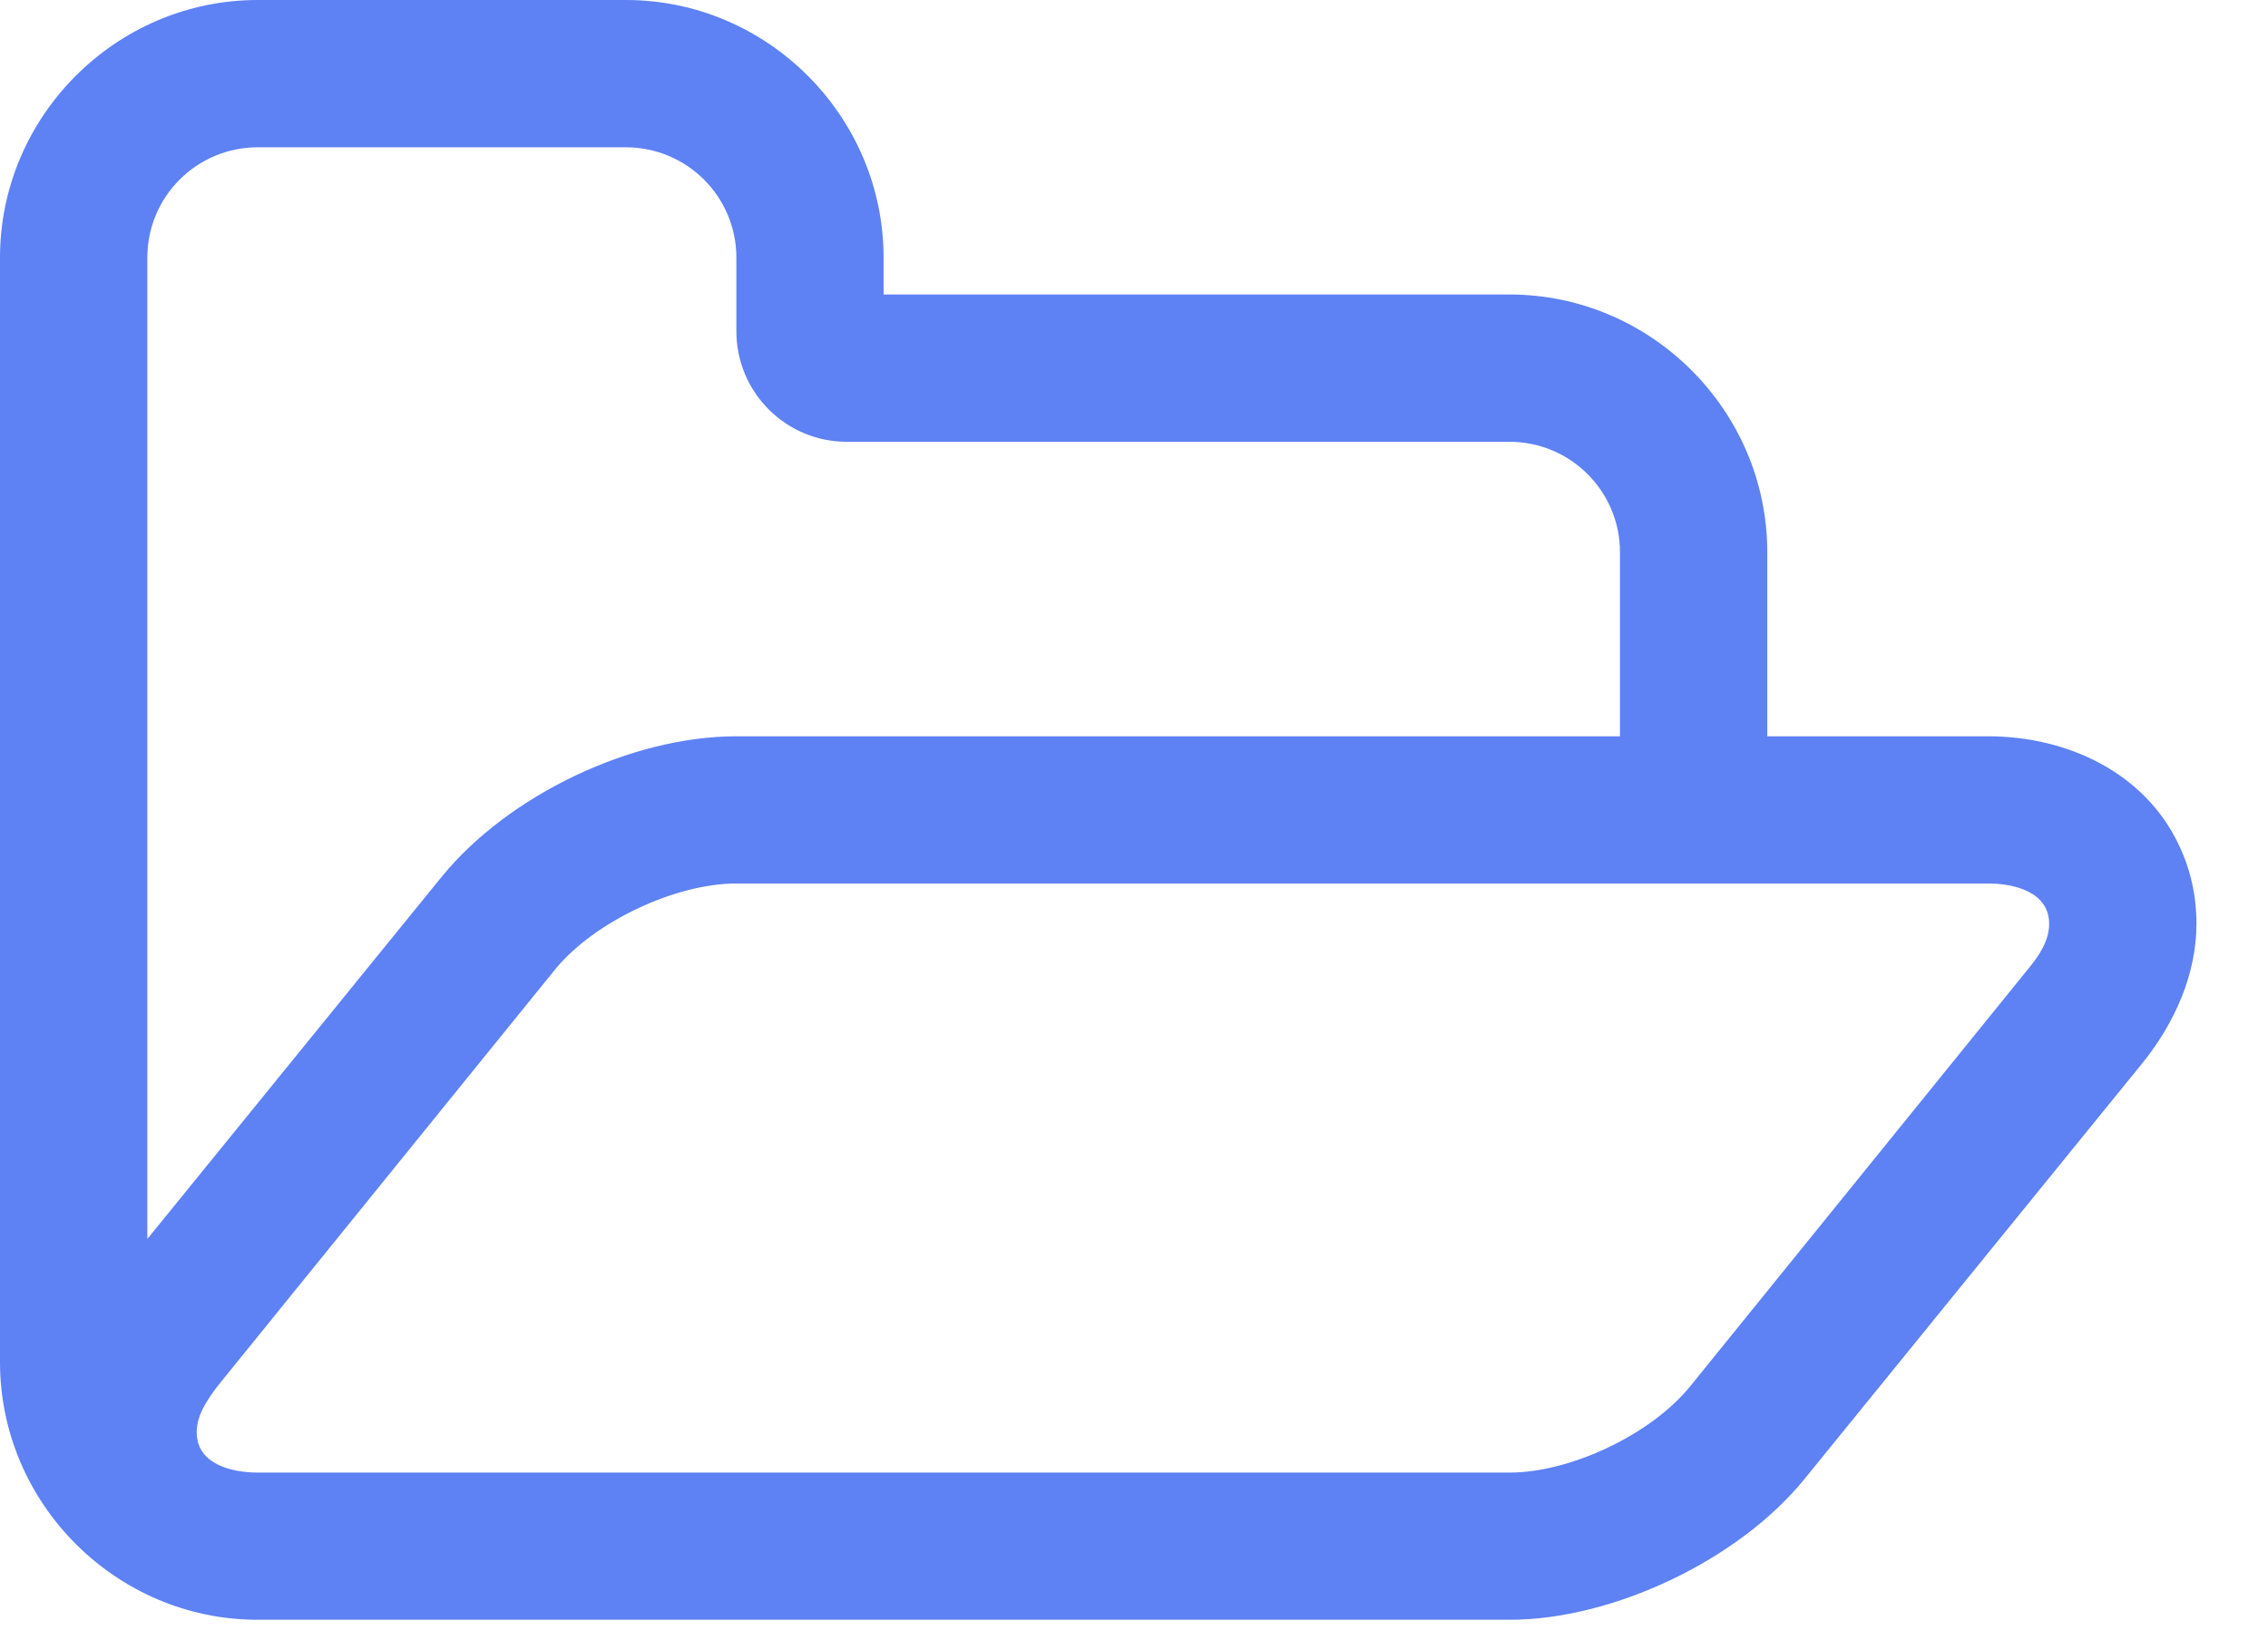
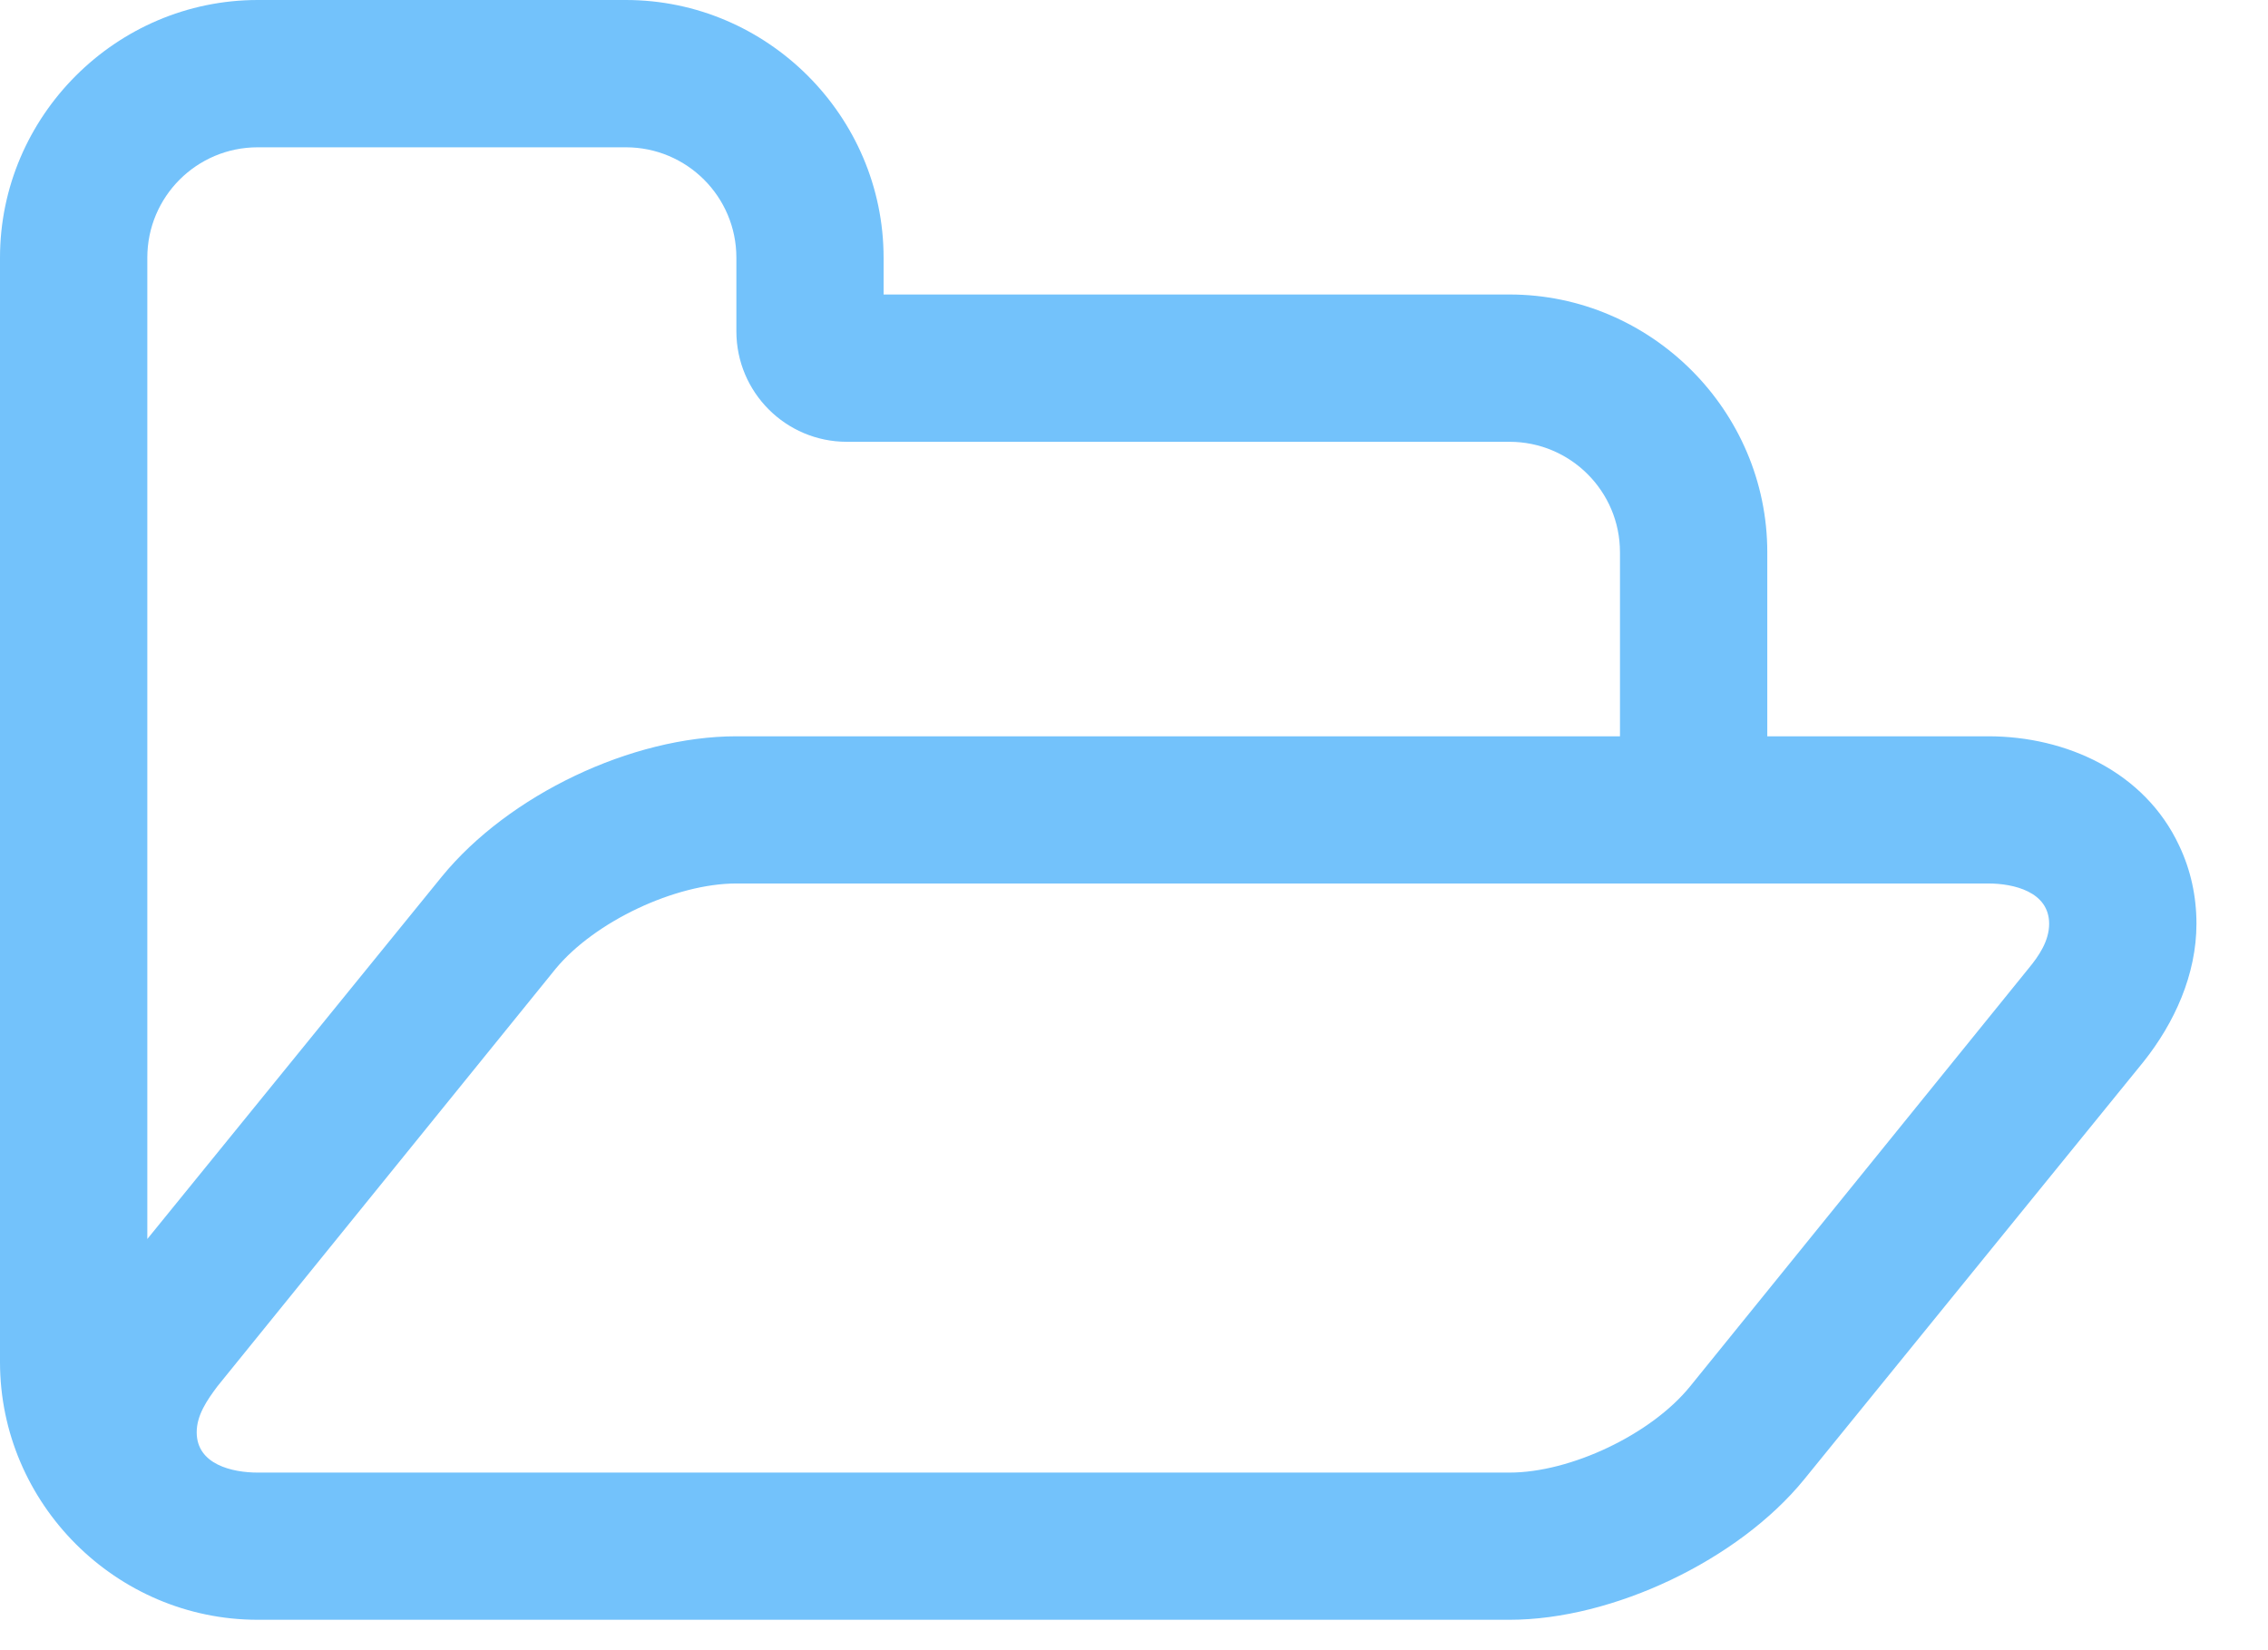
<svg xmlns="http://www.w3.org/2000/svg" width="22px" height="16px" viewBox="0 0 22 16" version="1.1">
  <g id="R2S-Page-Components" stroke="none" stroke-width="1" fill="none" fill-rule="evenodd">
-     <g id="Group-17" transform="translate(-30, -356)" fill="#5E81F4" fill-rule="nonzero">
+     <g id="Group-17" transform="translate(-30, -356)" fill="#73c2fb" fill-rule="nonzero">
      <g id="-2-copy" transform="translate(30, 356)">
        <path d="M14.643,15.714 C15.647,15.714 16.864,15.134 17.5,14.353 L20.792,10.301 C21.094,9.922 21.306,9.453 21.306,8.962 C21.306,8.694 21.25,8.438 21.138,8.203 C20.804,7.489 20.045,7.143 19.286,7.143 L17.143,7.143 L17.143,5.357 C17.143,3.984 16.016,2.857 14.643,2.857 L8.571,2.857 L8.571,2.5 C8.571,1.127 7.444,0 6.071,0 L2.5,0 C1.127,0 0,1.127 0,2.5 L0,13.214 C0,14.587 1.127,15.714 2.5,15.714 L14.643,15.714 Z M1.429,12.02 L1.429,2.5 C1.429,1.908 1.908,1.429 2.5,1.429 L6.071,1.429 C6.663,1.429 7.143,1.908 7.143,2.5 L7.143,3.214 C7.143,3.806 7.623,4.286 8.214,4.286 L14.643,4.286 C15.234,4.286 15.714,4.766 15.714,5.357 L15.714,7.143 L7.143,7.143 C6.127,7.143 4.933,7.712 4.286,8.504 L1.429,12.02 Z M14.643,14.286 L2.5,14.286 C2.254,14.286 1.908,14.208 1.908,13.895 C1.908,13.728 2.009,13.583 2.109,13.449 L5.391,9.397 C5.77,8.94 6.551,8.571 7.143,8.571 L19.286,8.571 C19.531,8.571 19.877,8.65 19.877,8.962 C19.877,9.129 19.777,9.275 19.676,9.397 L16.395,13.449 C16.016,13.917 15.234,14.286 14.643,14.286 Z" id="" />
      </g>
    </g>
  </g>
</svg>
